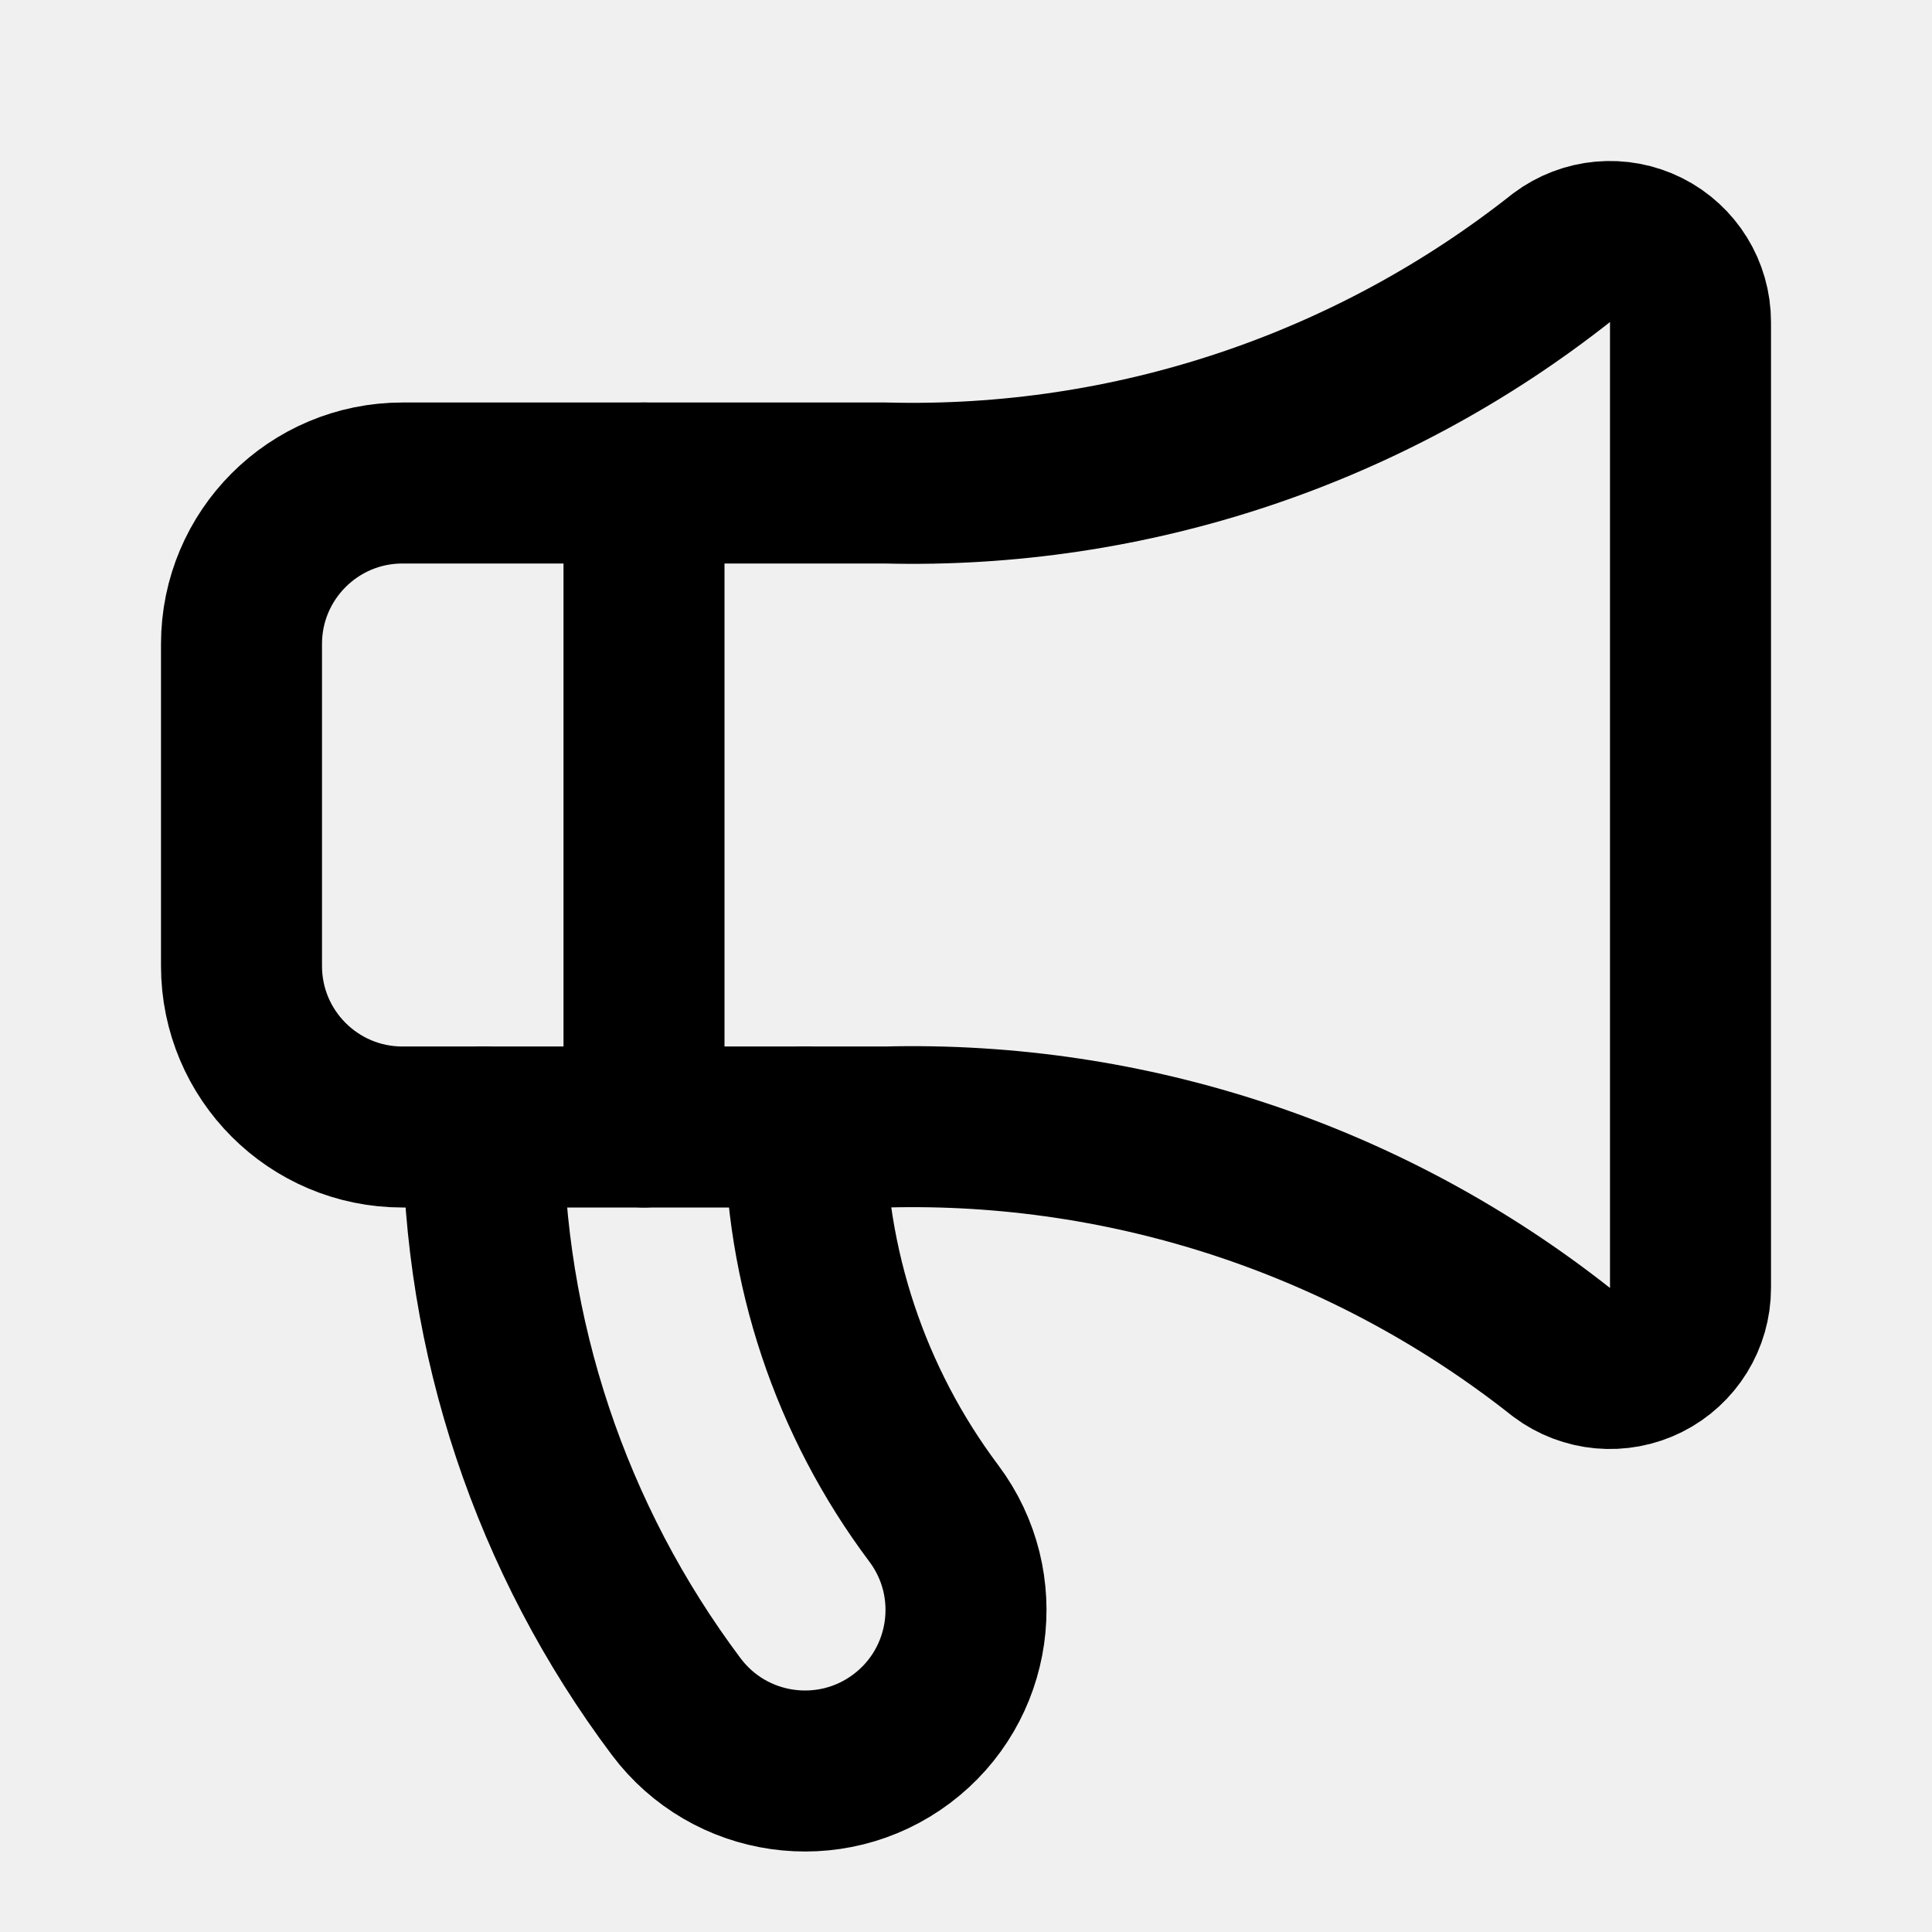
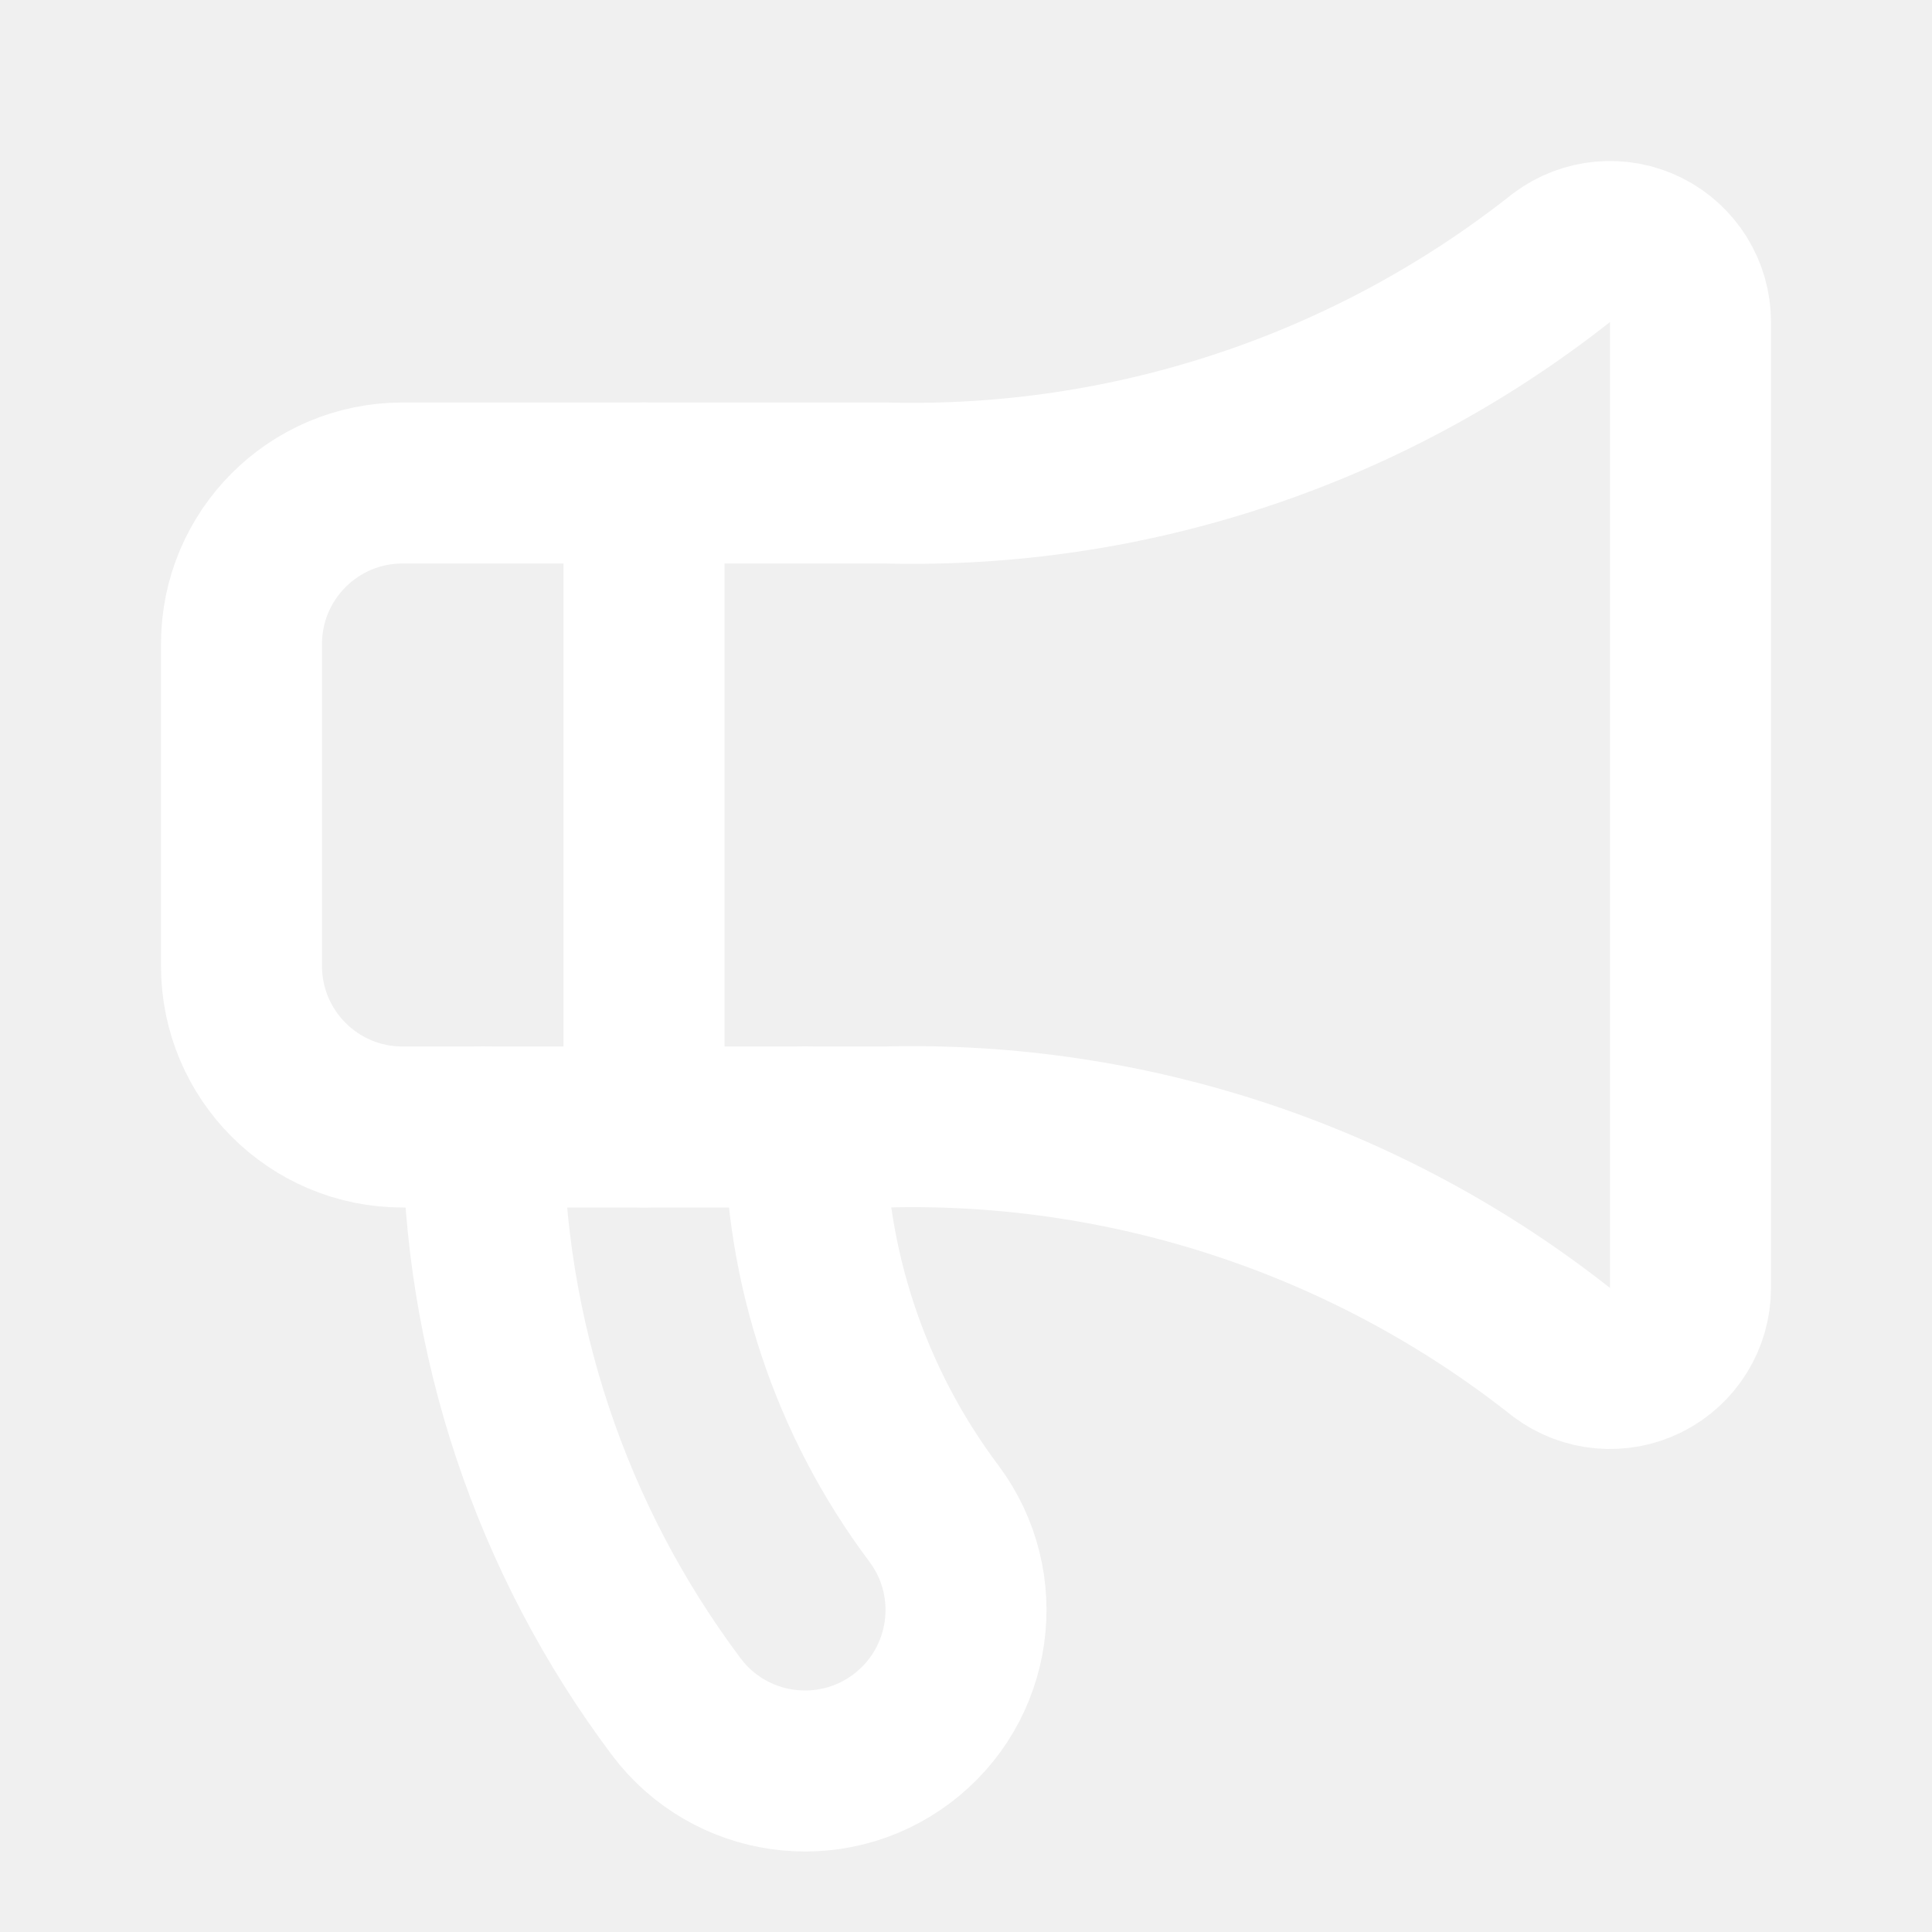
- <svg xmlns="http://www.w3.org/2000/svg" width="24" height="24" viewBox="0 0 24 24" fill="none" stroke="currentColor" stroke-width="2" stroke-linecap="round" stroke-linejoin="round" class="lucide lucide-megaphone-icon lucide-megaphone">
+ <svg xmlns="http://www.w3.org/2000/svg" width="24" height="24" viewBox="0 0 24 24" fill="none" stroke="white" stroke-width="2" stroke-linecap="round" stroke-linejoin="round" class="lucide lucide-megaphone-icon lucide-megaphone">
  <path d="M11 6a13 13 0 0 0 8.4-2.8A1 1 0 0 1 21 4v12a1 1 0 0 1-1.6.8A13 13 0 0 0 11 14H5a2 2 0 0 1-2-2V8a2 2 0 0 1 2-2z" />
  <path d="M6 14a12 12 0 0 0 2.4 7.2 2 2 0 0 0 3.2-2.4A8 8 0 0 1 10 14" />
  <path d="M8 6v8" />
</svg>
